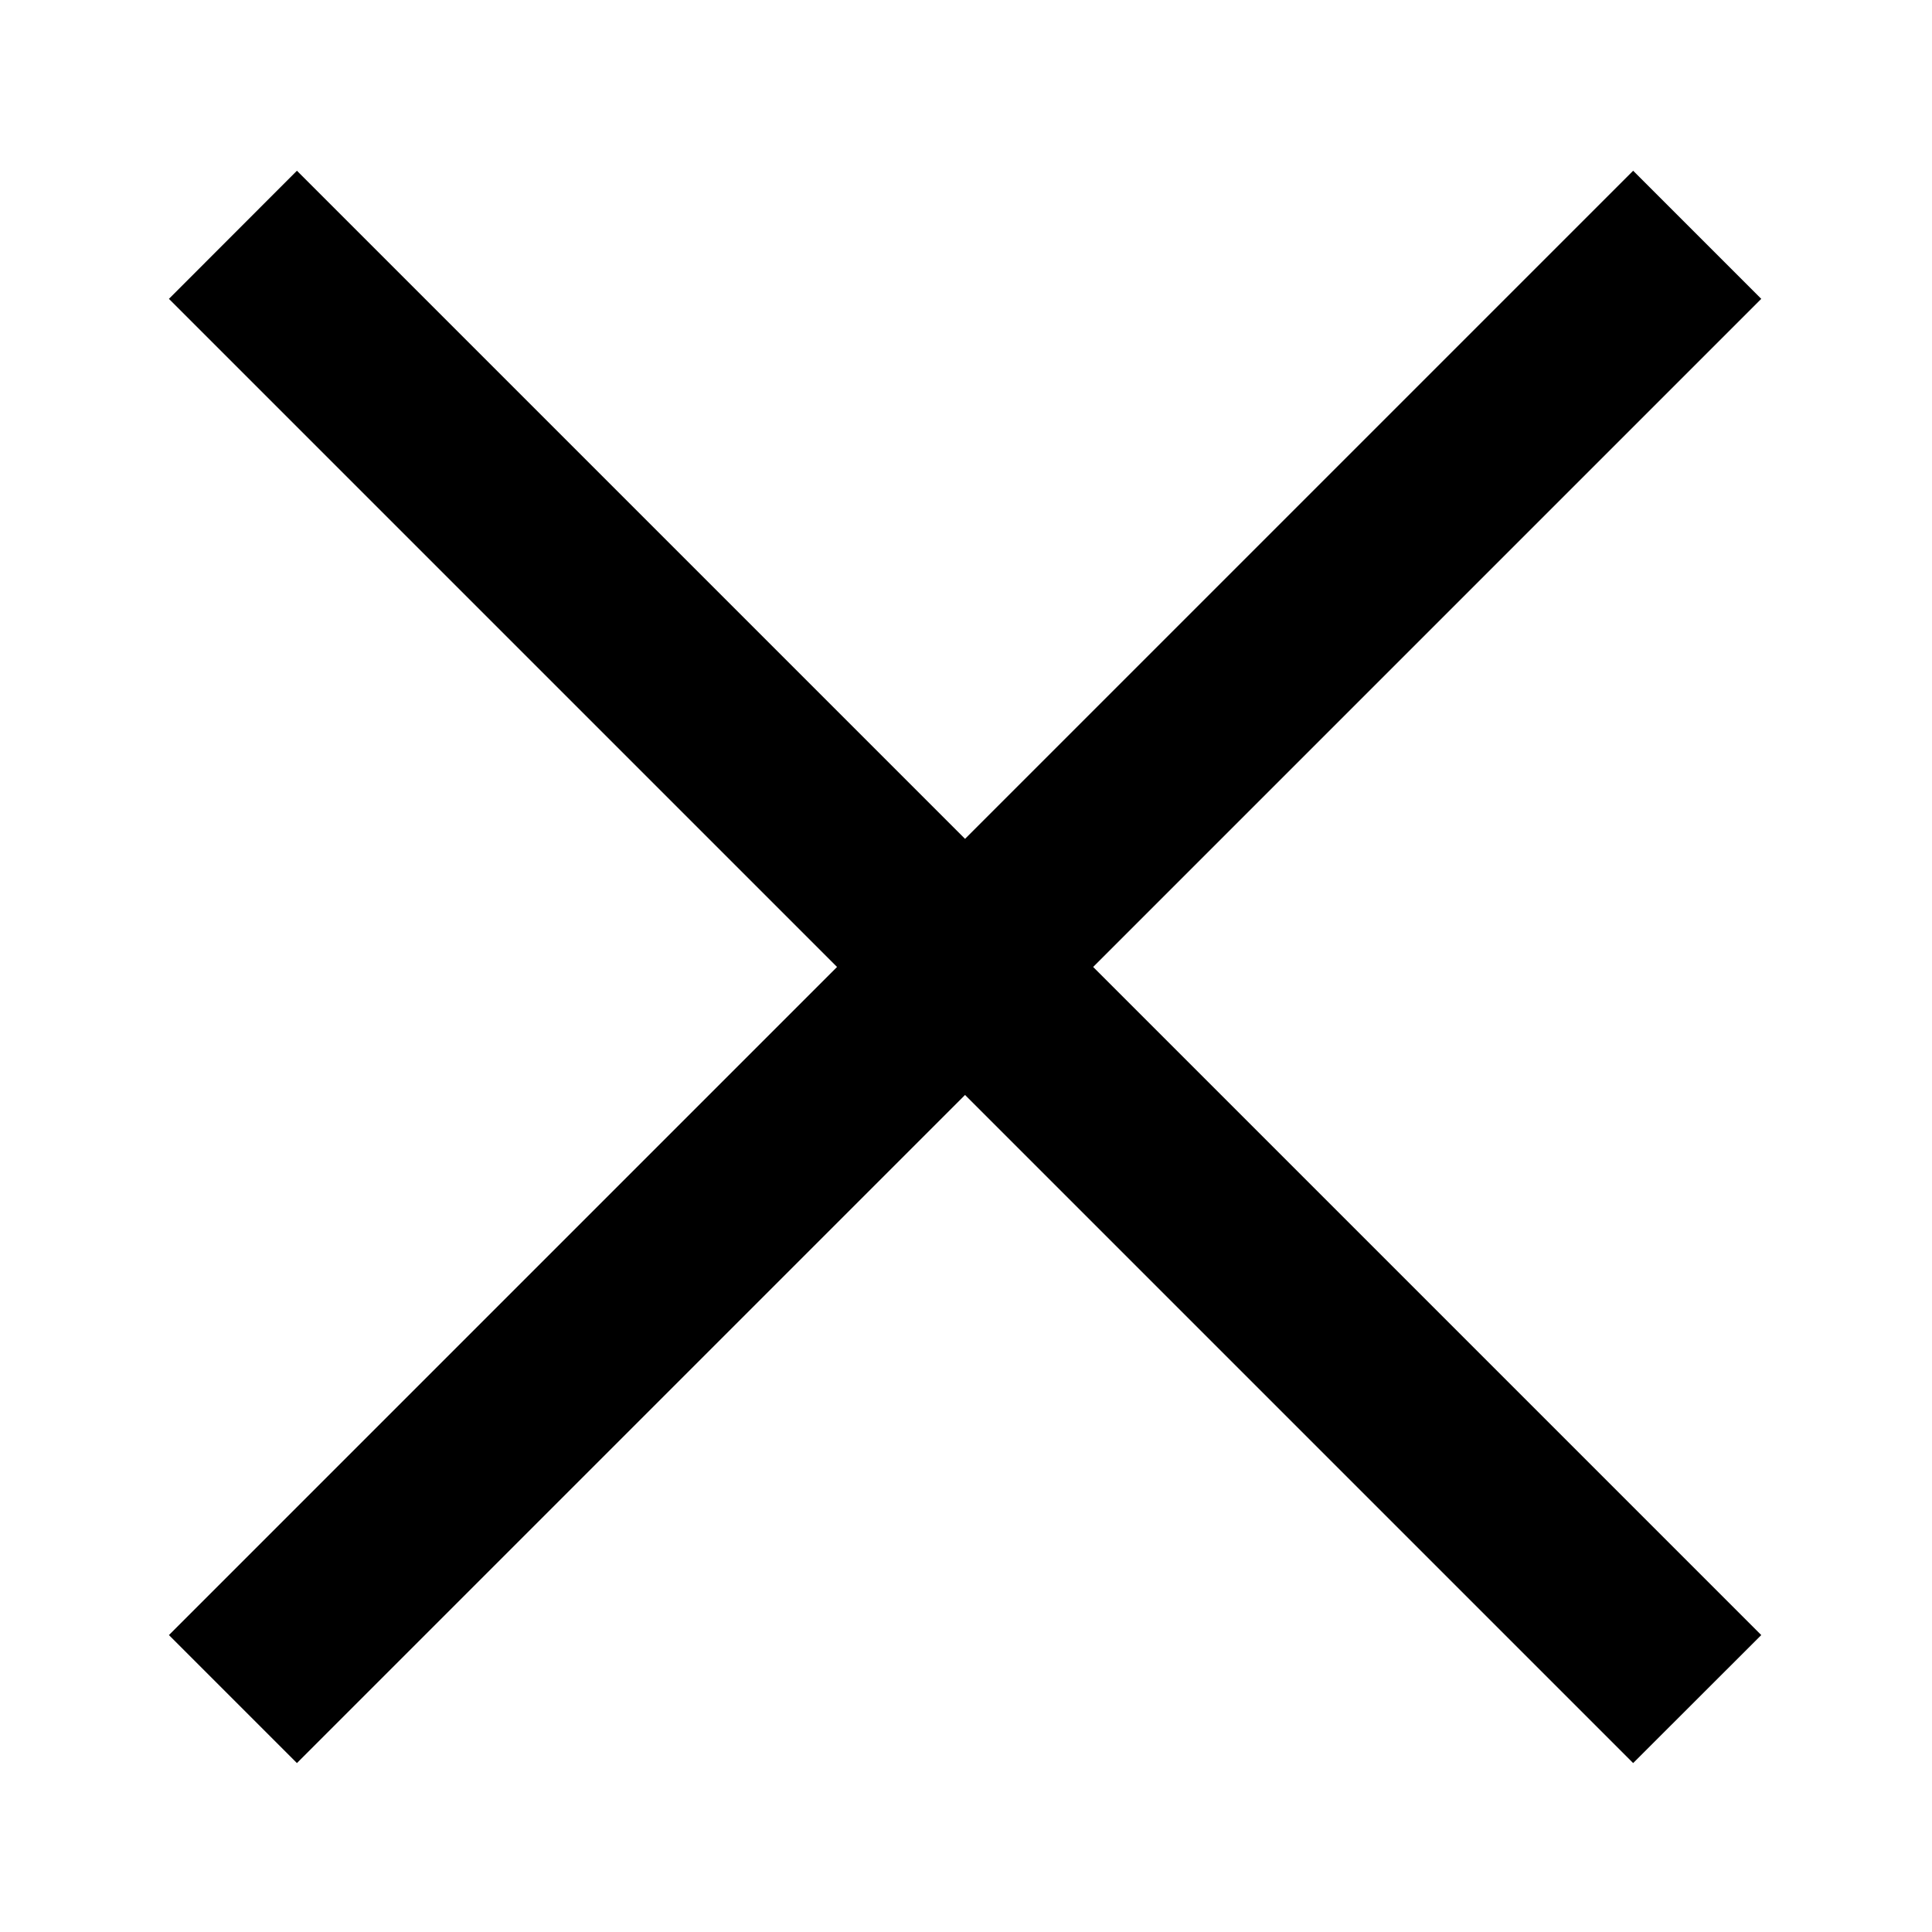
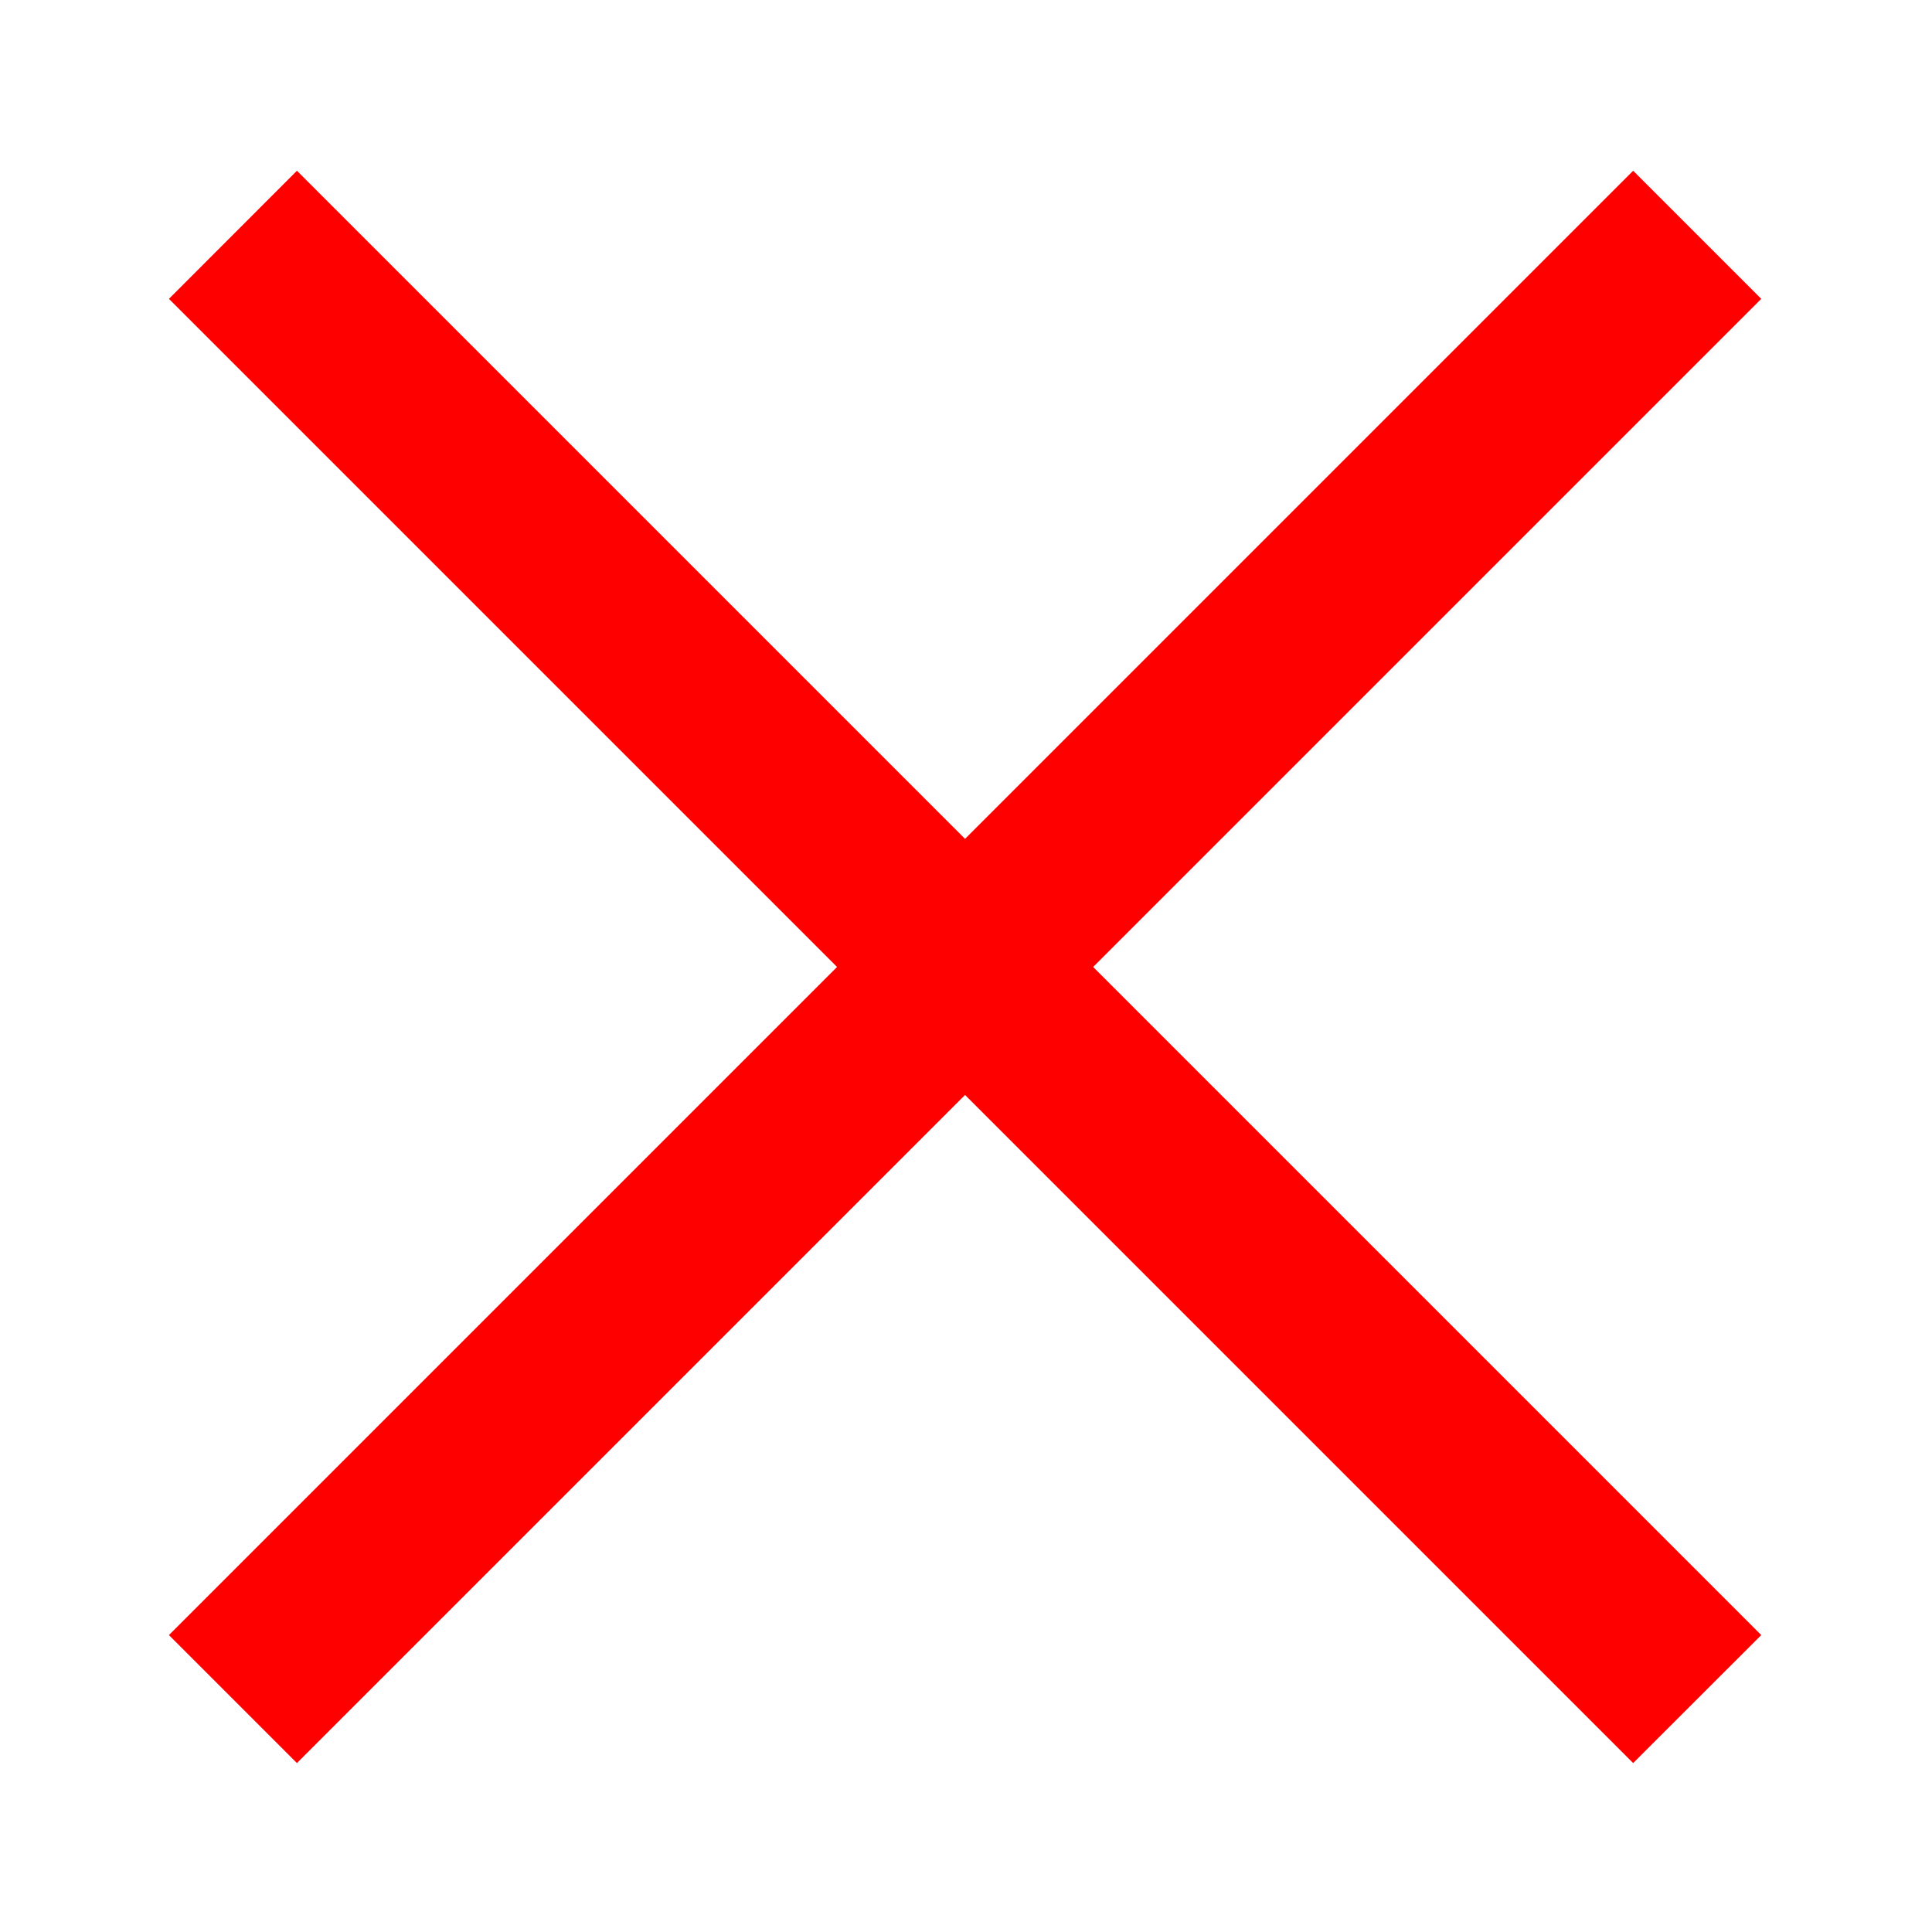
<svg xmlns="http://www.w3.org/2000/svg" width="100%" height="100%" viewBox="0 0 32 32" version="1.1" xml:space="preserve" style="fill-rule:evenodd;clip-rule:evenodd;stroke-linejoin:round;stroke-miterlimit:2;">
  <g id="cross" transform="matrix(2,0,0,2,0,0)">
-     <path d="M7.992,6.947L13.525,1.414L14.586,2.475L9.053,8.008L14.586,13.541L13.525,14.601L7.992,9.068L2.459,14.601L1.399,13.541L6.932,8.008L1.399,2.475L2.459,1.414L7.992,6.947Z" />
+     <path fill="#FF0000" d="M7.992,6.947L13.525,1.414L14.586,2.475L9.053,8.008L14.586,13.541L13.525,14.601L7.992,9.068L2.459,14.601L1.399,13.541L6.932,8.008L1.399,2.475L2.459,1.414L7.992,6.947Z" />
  </g>
</svg>
